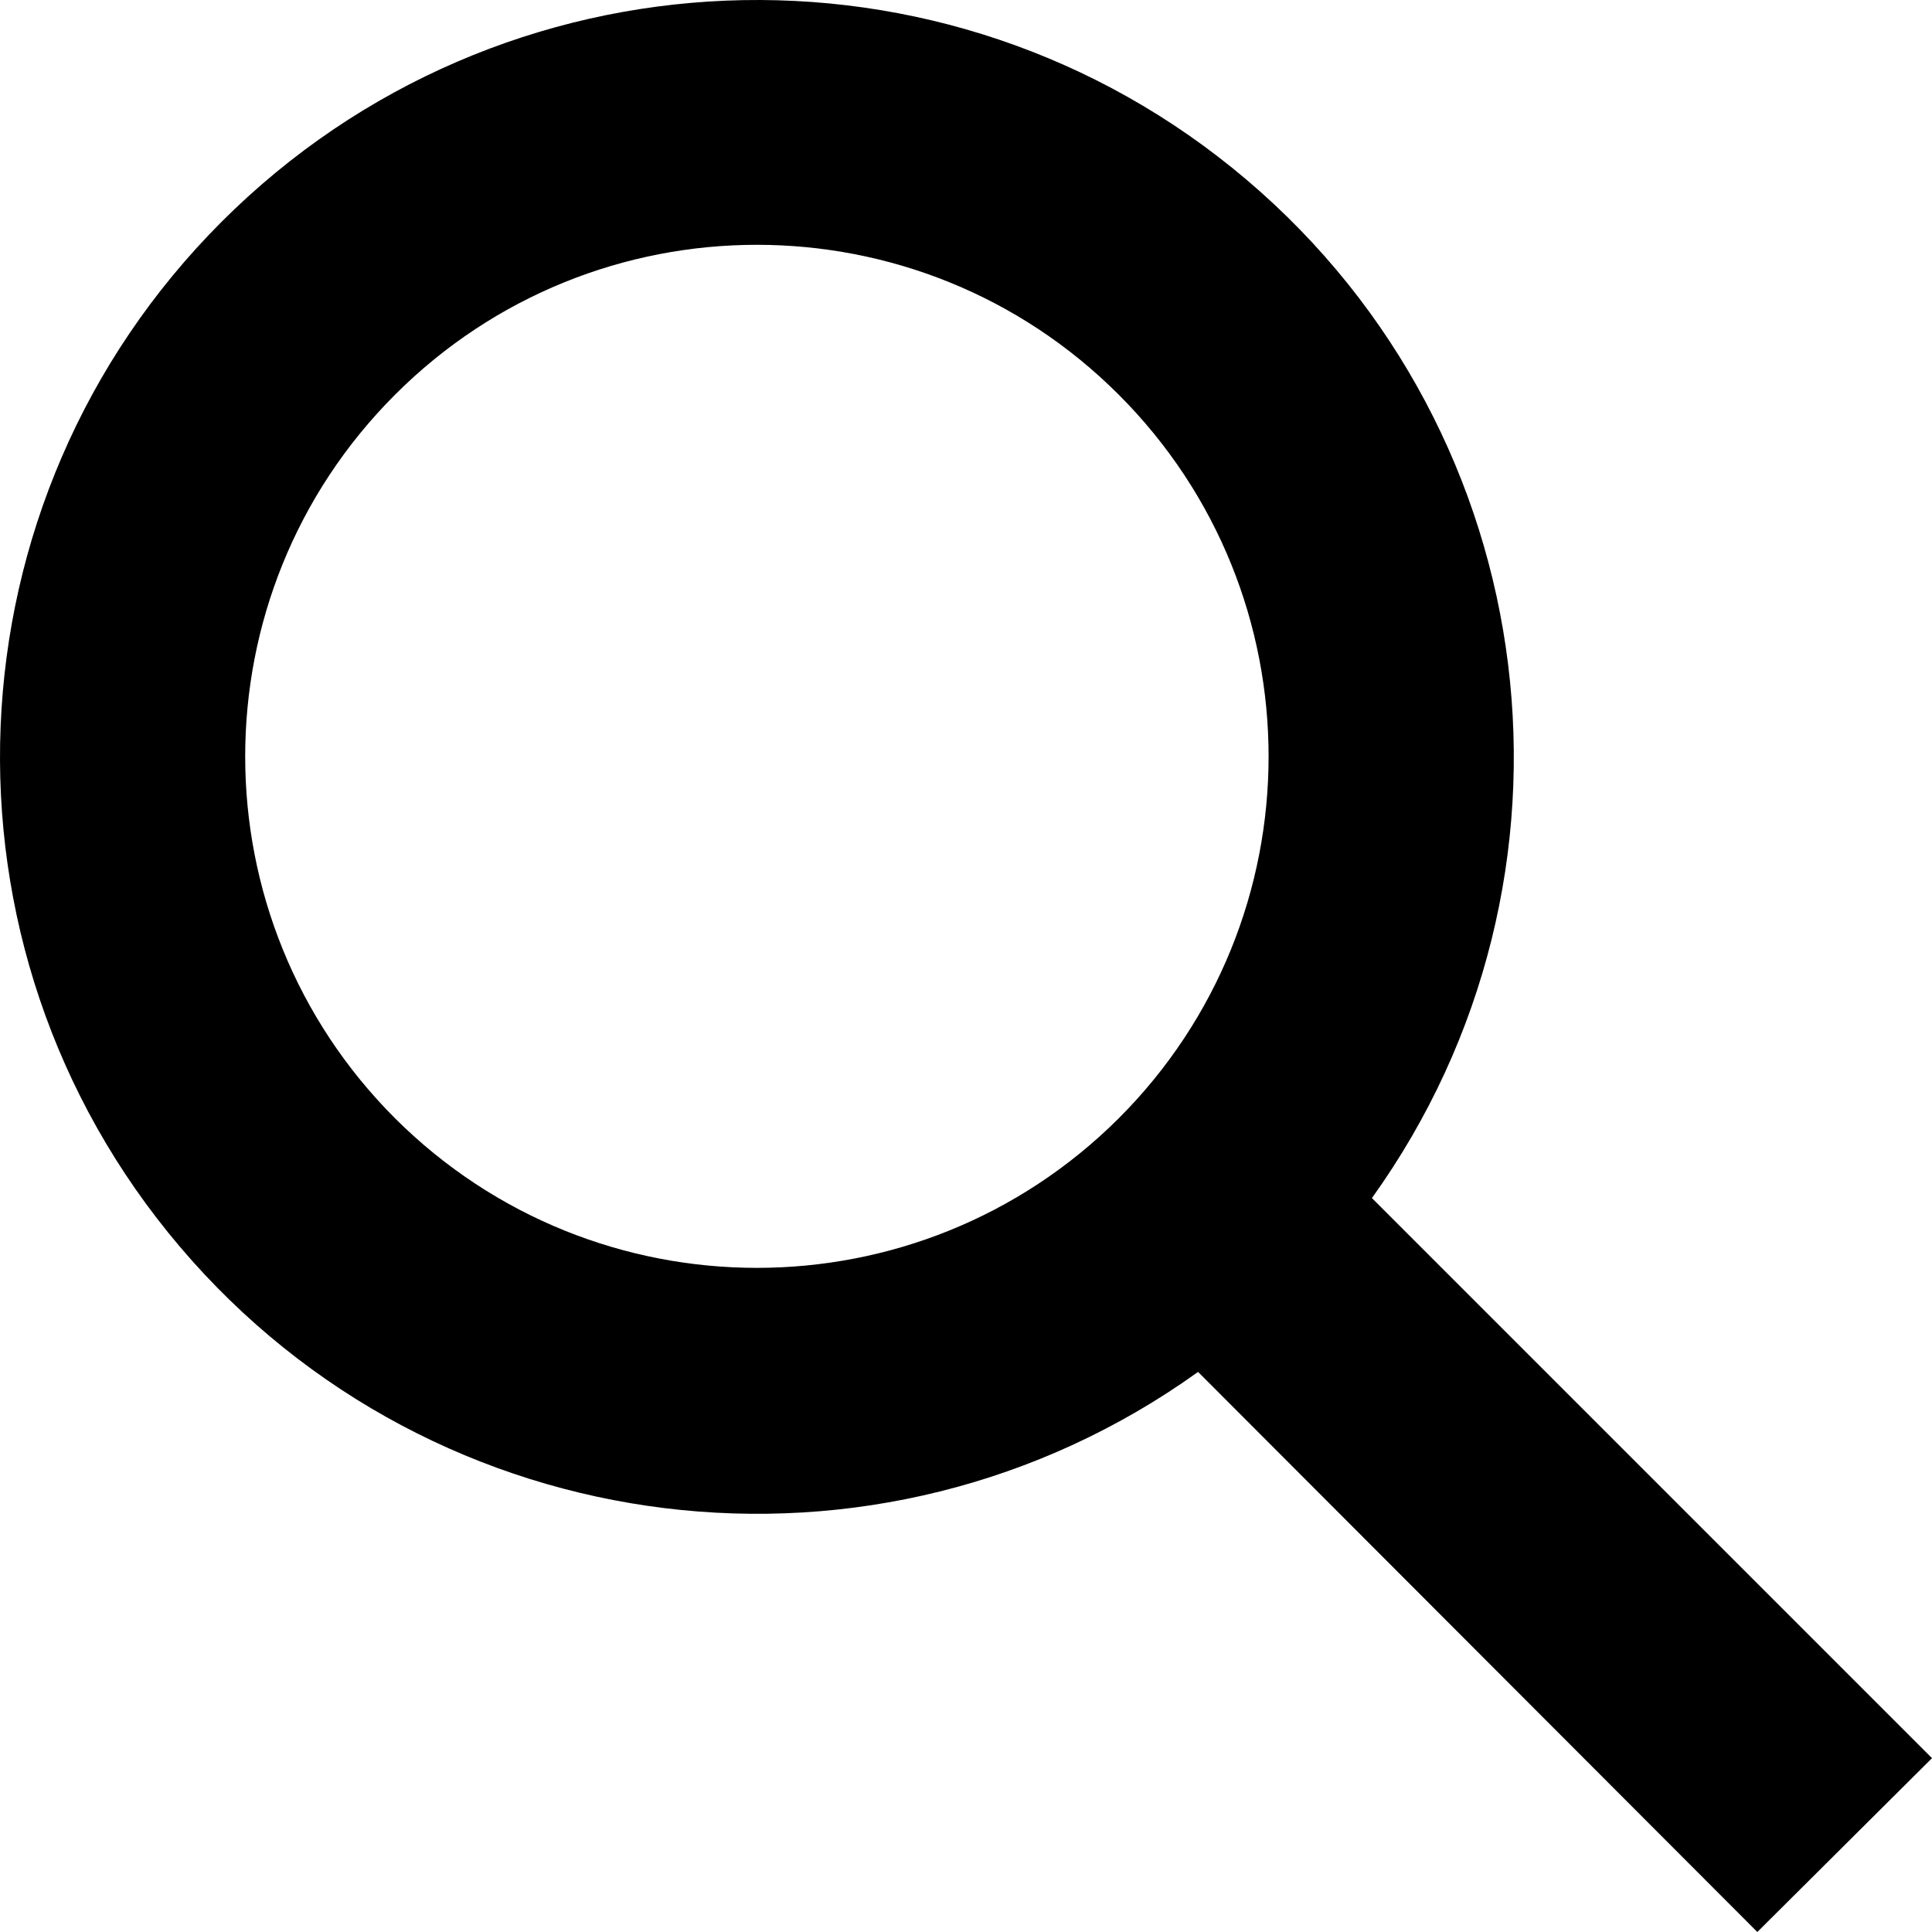
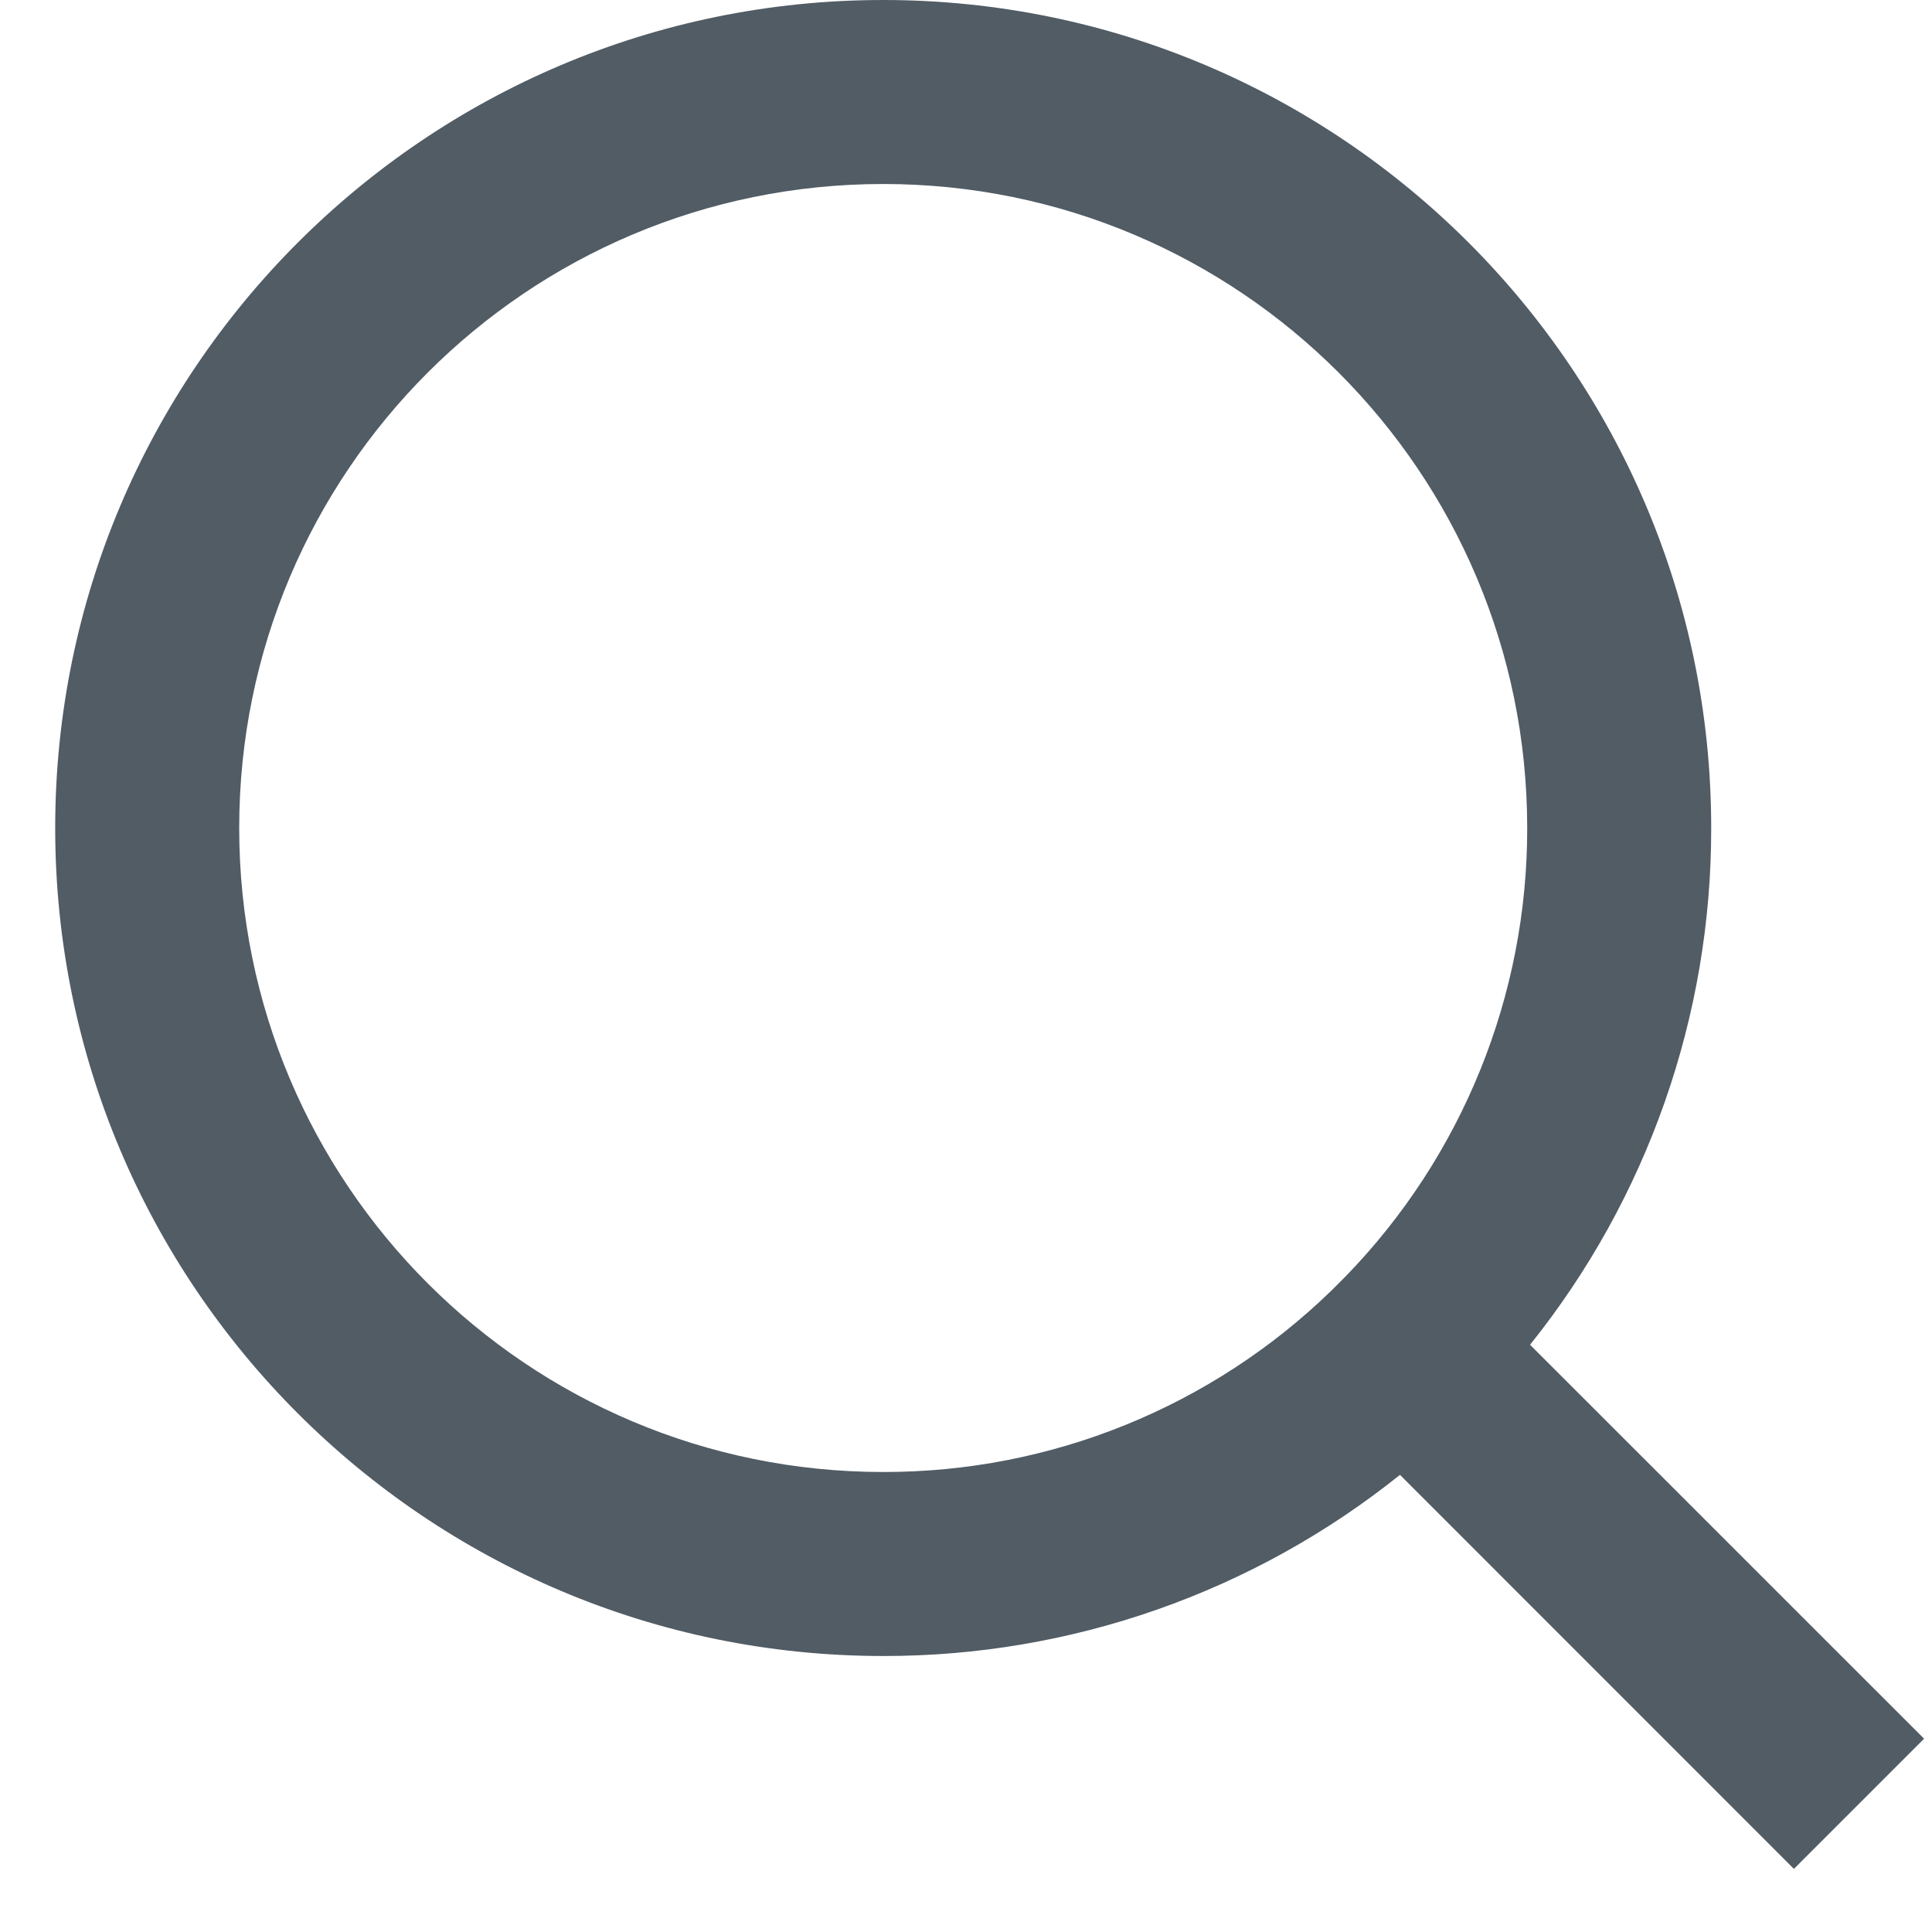
- <svg xmlns="http://www.w3.org/2000/svg" id="Layer_1" data-name="Layer 1" viewBox="0 0 23.56 23.56">
-   <path class="cls-1" d="M23.56,21.44l-6.83-6.83a9.23,9.23,0,1,0-2.12,2.12l6.82,6.83ZM4.82,13.64a6.24,6.24,0,1,1,8.82,0A6.25,6.25,0,0,1,4.82,13.64Z" />
+ <svg xmlns="http://www.w3.org/2000/svg" width="21" height="21" viewBox="0 0 21 21" fill="none">
+   <path d="M16.631 14.617L20.914 18.899L19.499 20.314L15.217 16.031C13.624 17.308 11.642 18.003 9.6 18C4.632 18 0.6 13.968 0.6 9C0.6 4.032 4.632 0 9.6 0C14.568 0 18.6 4.032 18.6 9C18.603 11.042 17.908 13.024 16.631 14.617ZM14.625 13.875C15.894 12.57 16.603 10.82 16.6 9C16.6 5.132 13.467 2 9.6 2C5.732 2 2.6 5.132 2.6 9C2.6 12.867 5.732 16 9.6 16C11.421 16.003 13.17 15.294 14.475 14.025L14.625 13.875Z" fill="#515C65" />
</svg>
